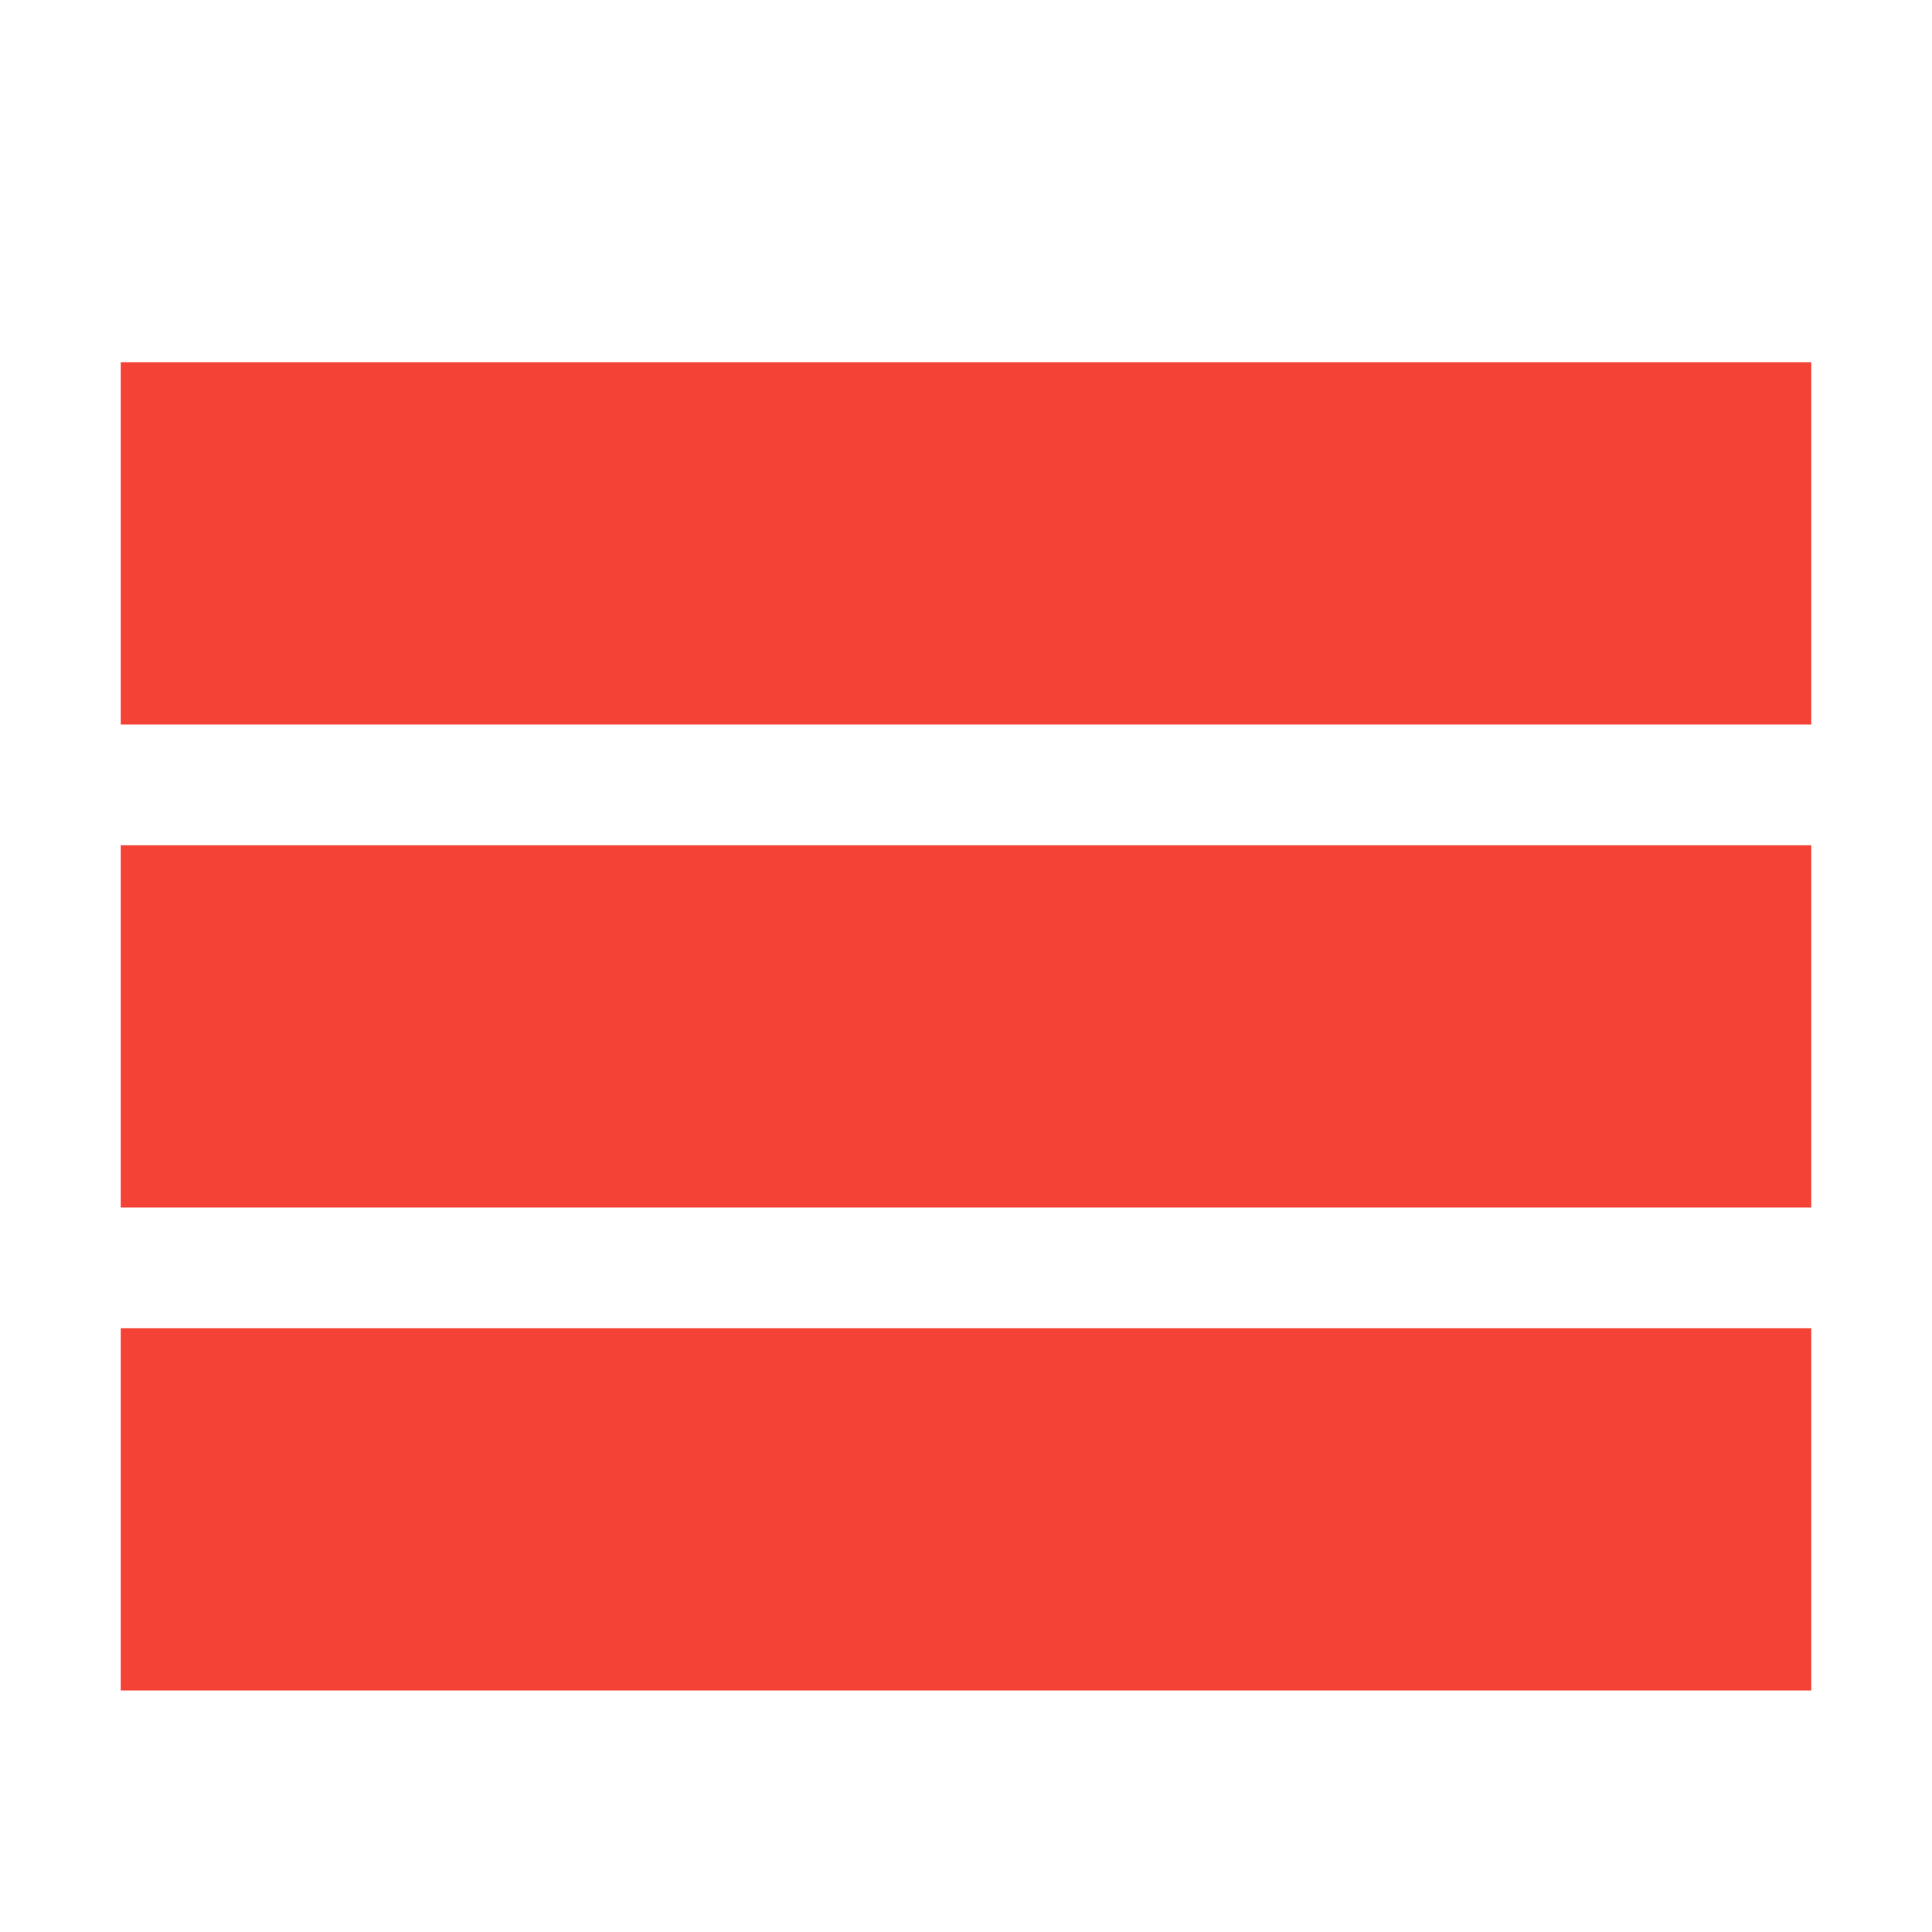
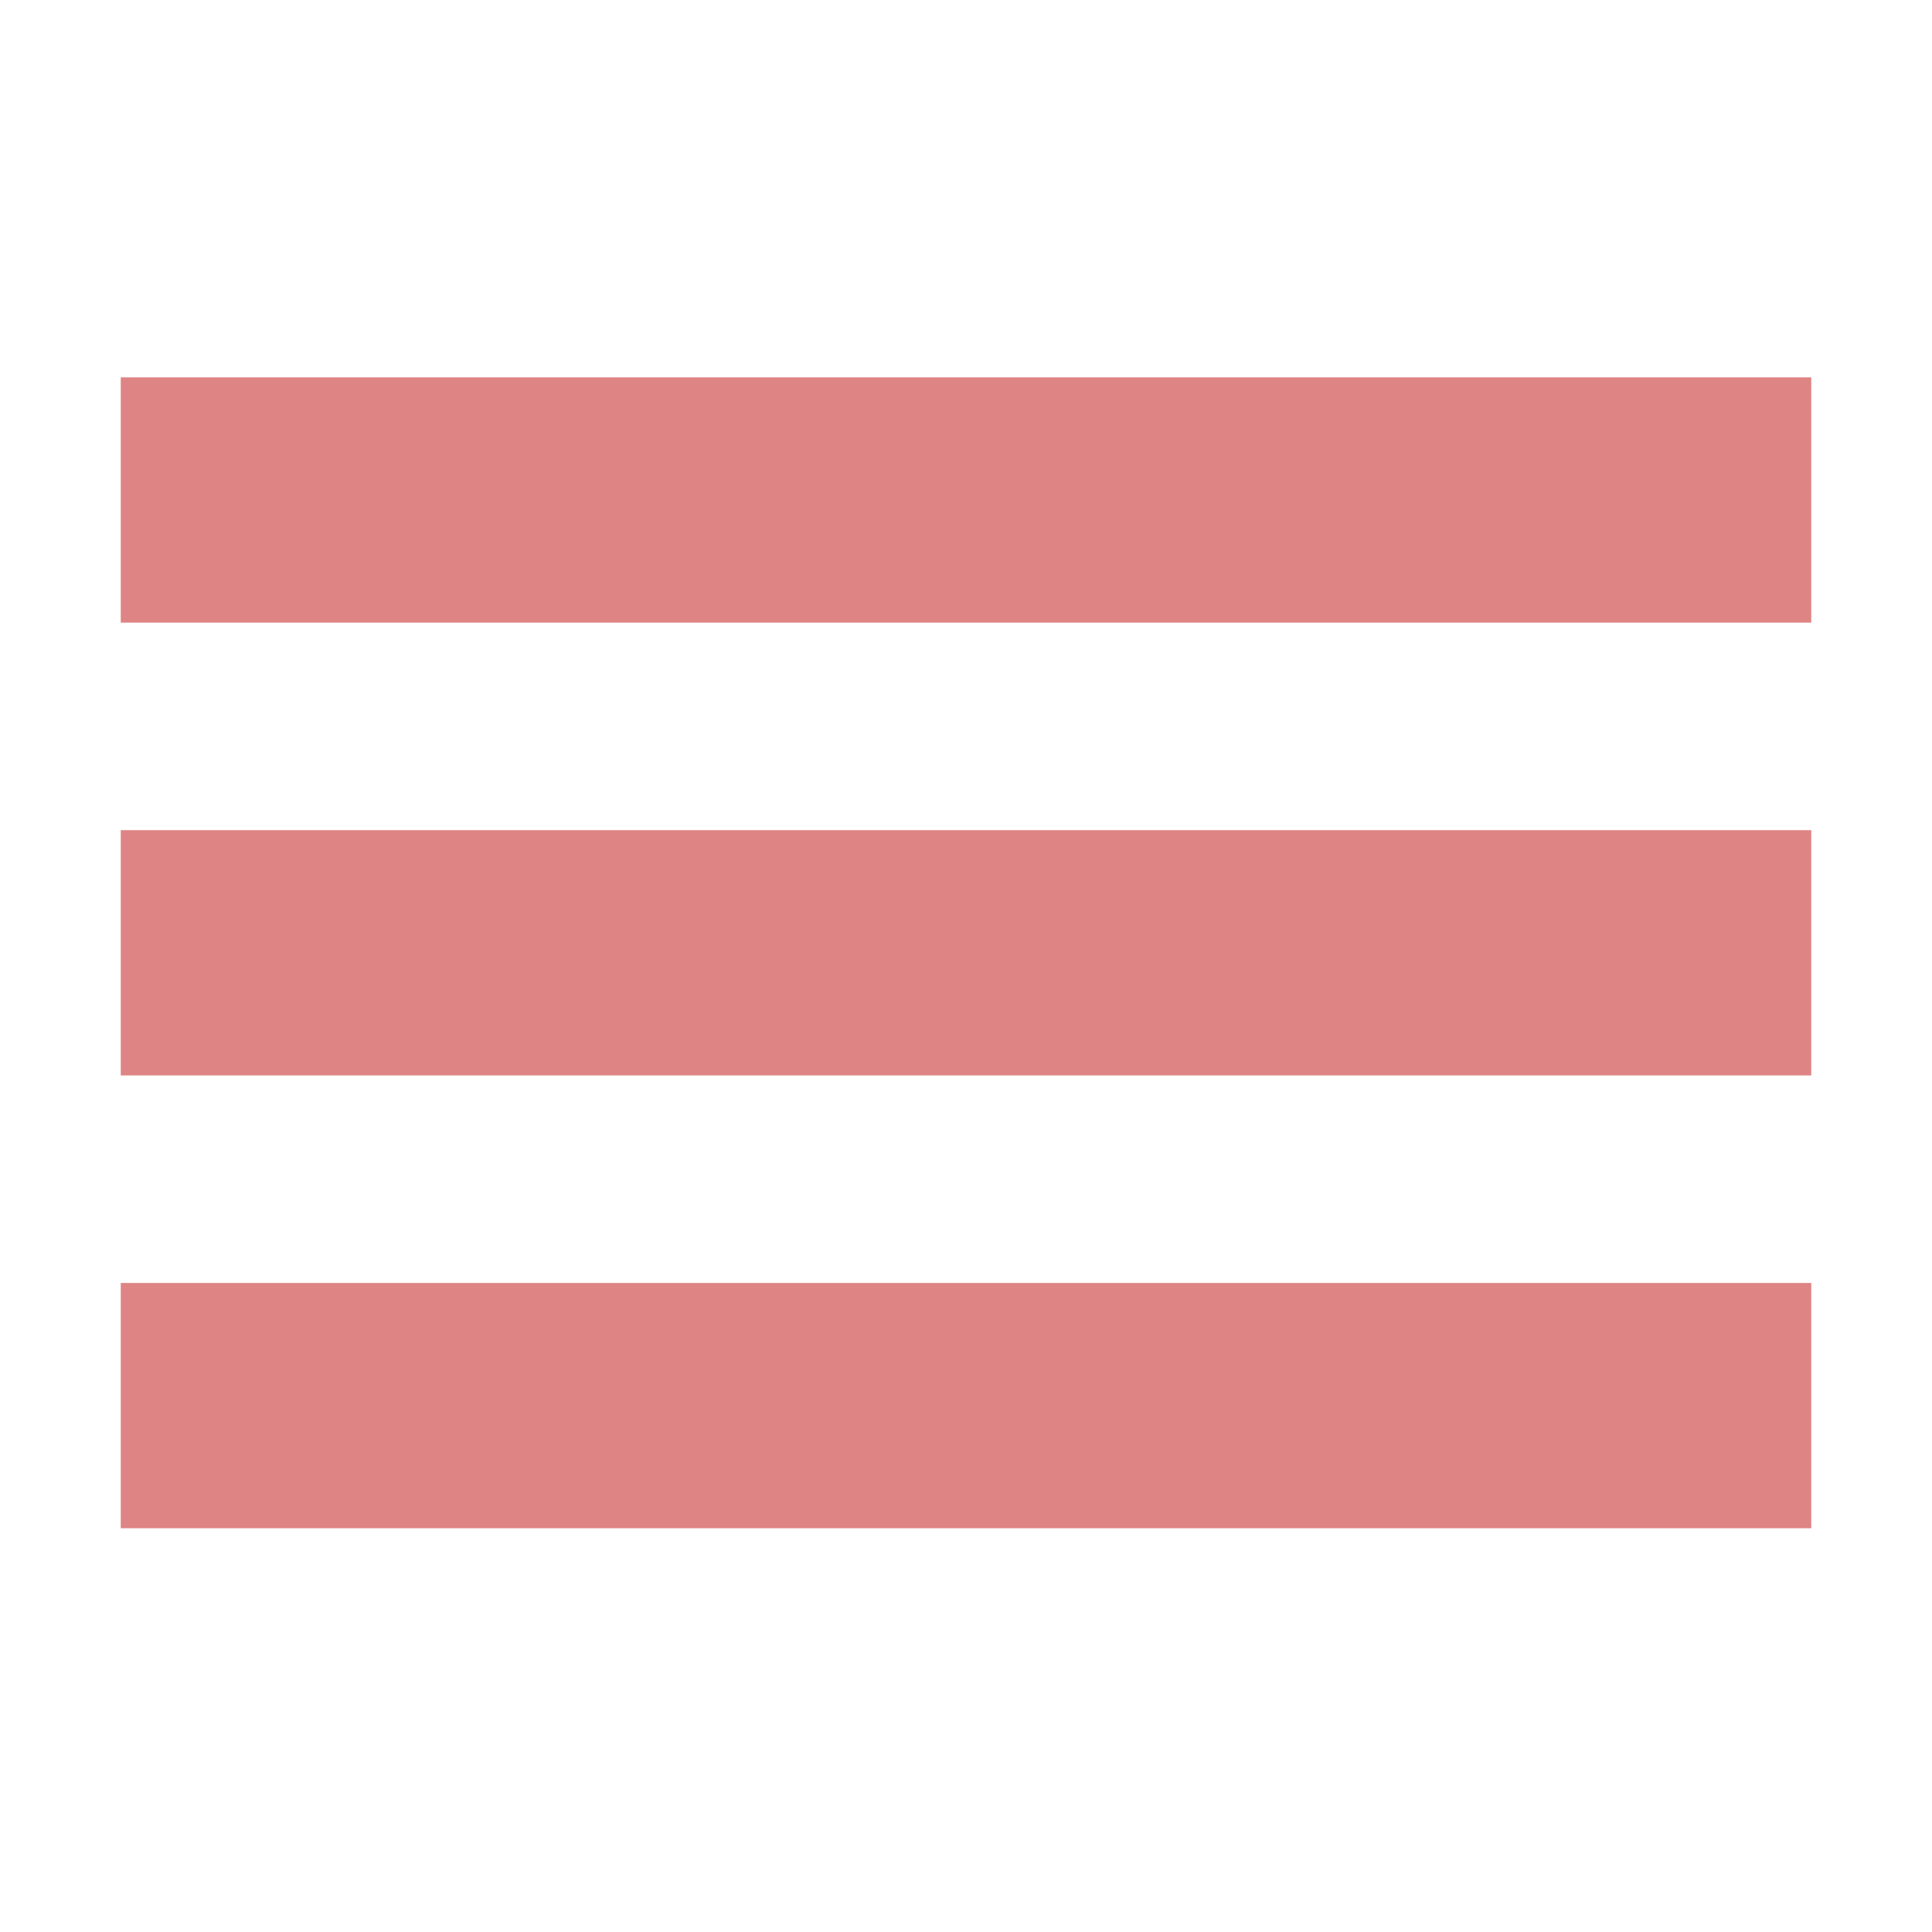
<svg xmlns="http://www.w3.org/2000/svg" version="1.1" width="512" height="512" viewBox="0 0 512 512">
  <g id="icomoon-ignore">
</g>
-   <path style="fill: #F44336;" d="M32 96h448v96h-448zM32 224h448v96h-448zM32 352h448v96h-448z" />
+   <path style="fill: rgba(200,50,50, 0.6);" d="M32 100h448v65h-448zM32 220h448v65h-448zM32 340h448v65h-448z" />
</svg>
